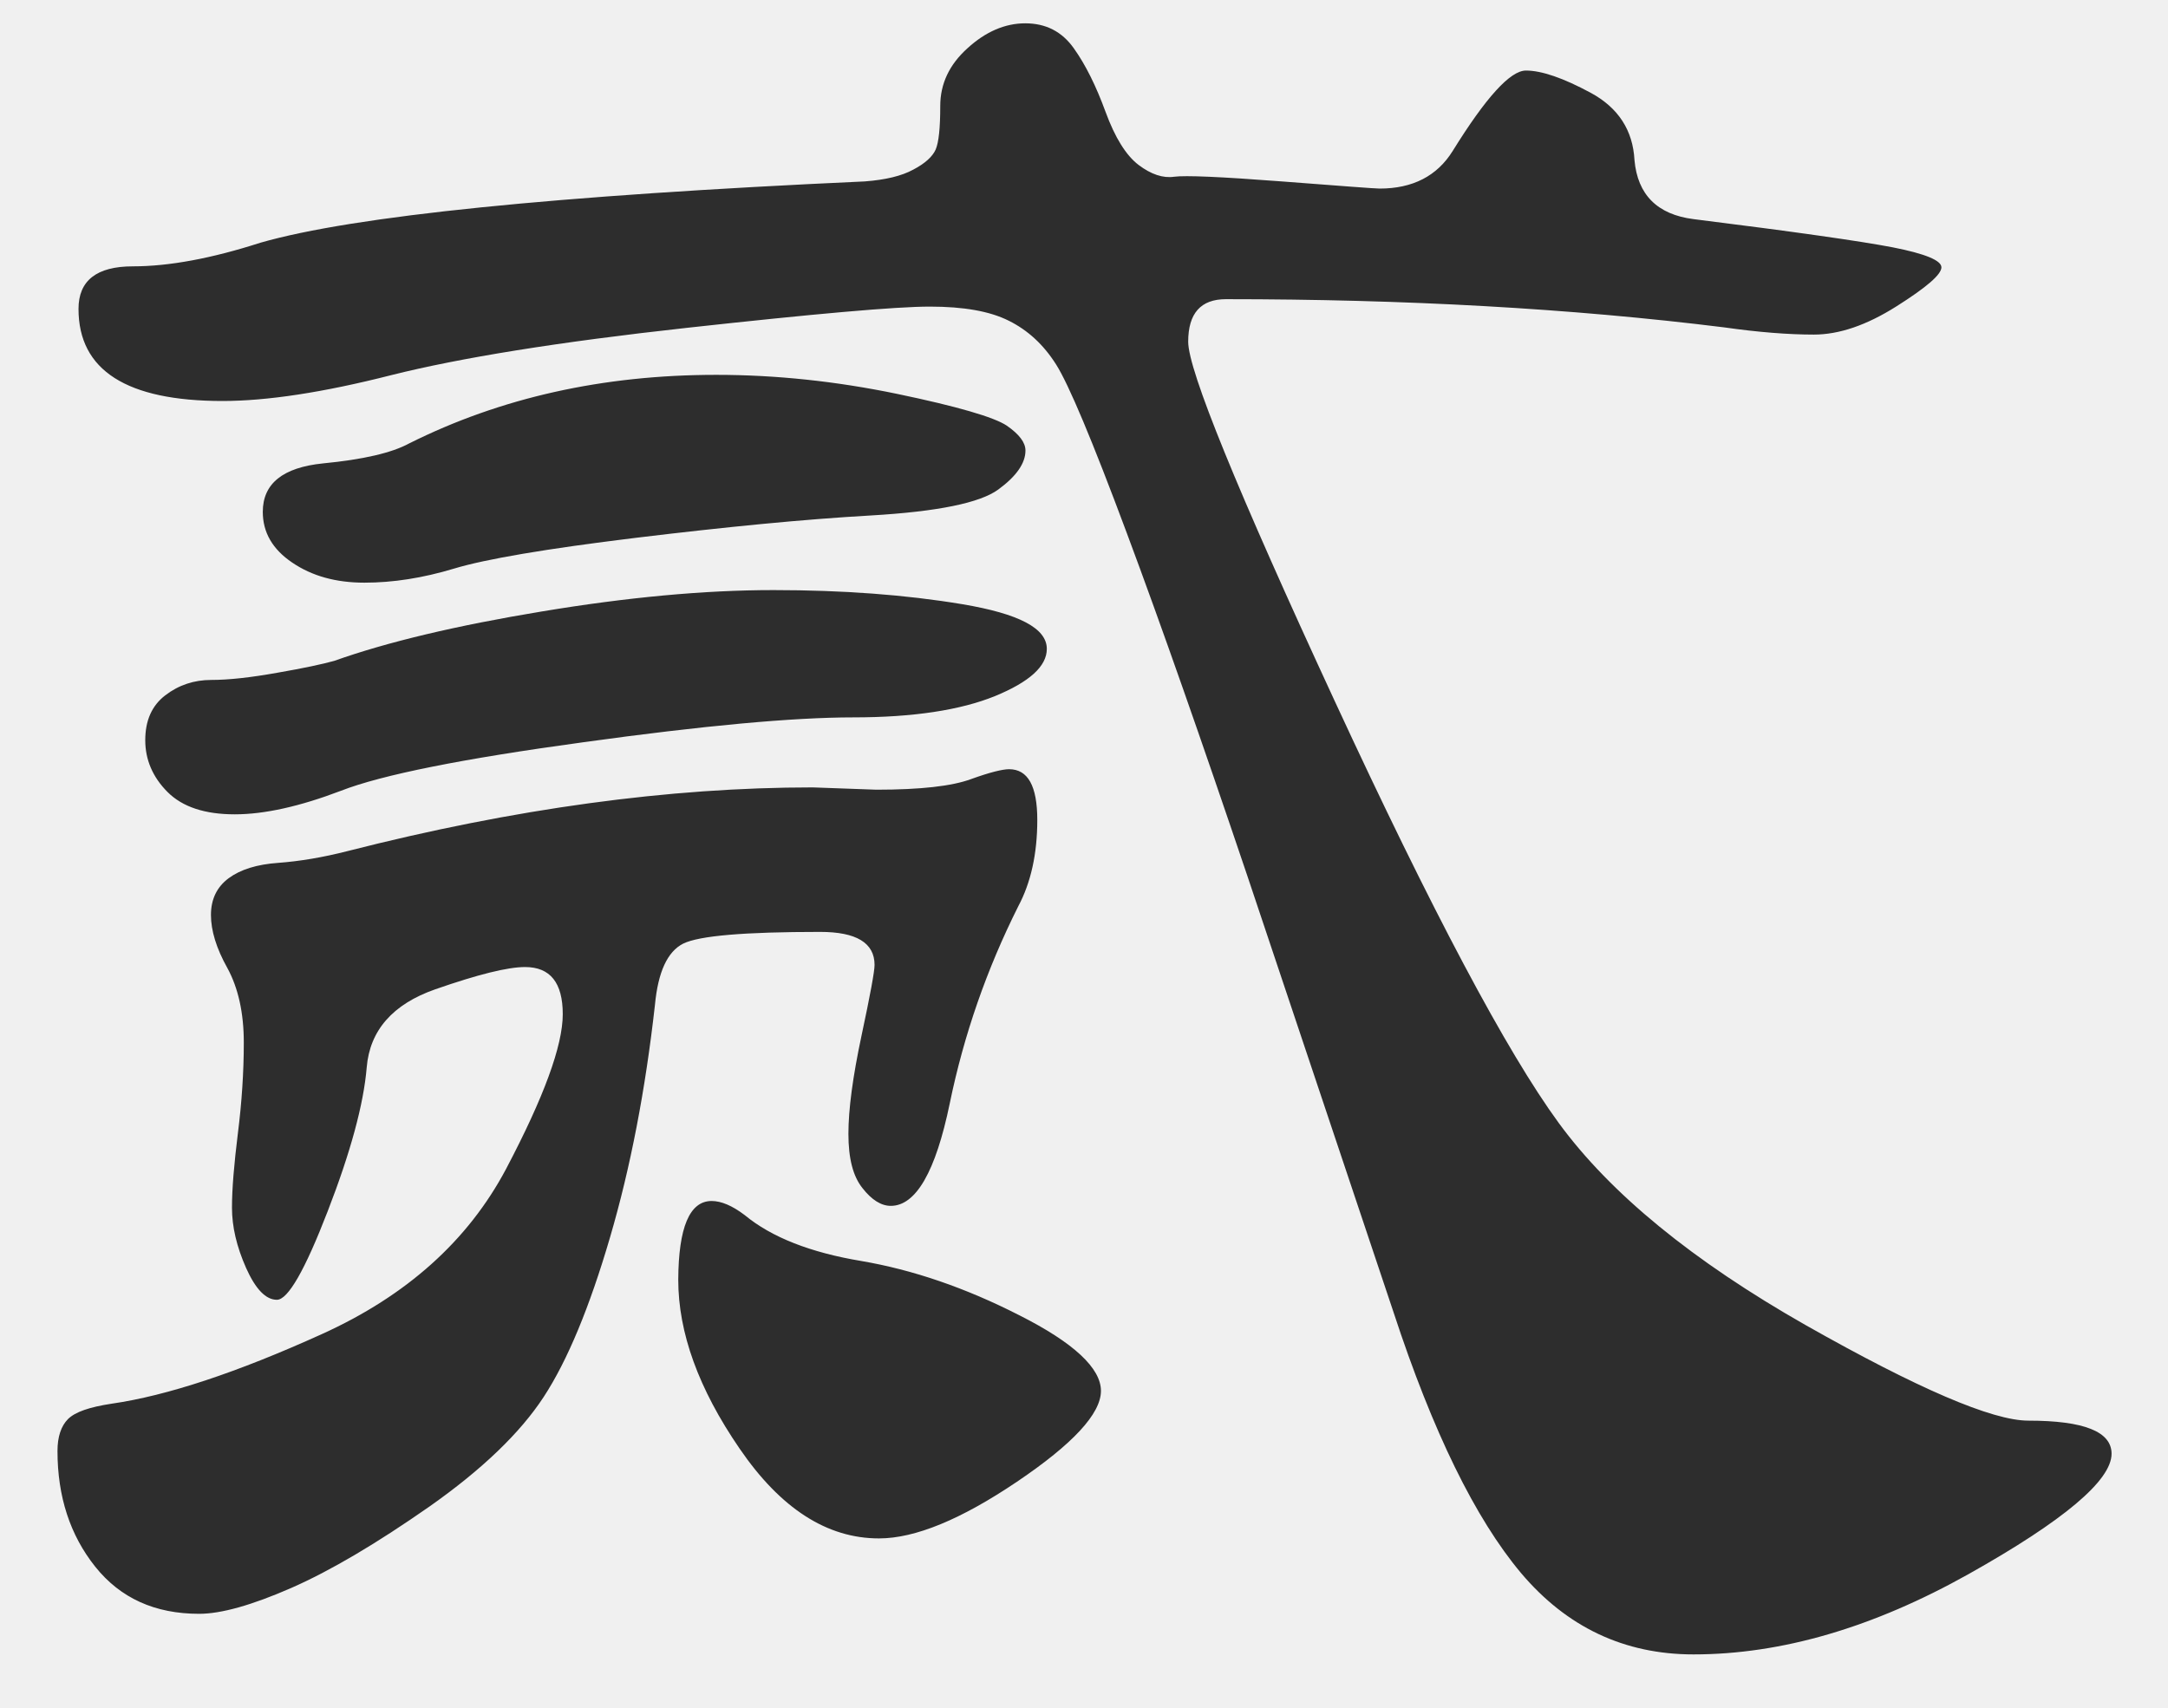
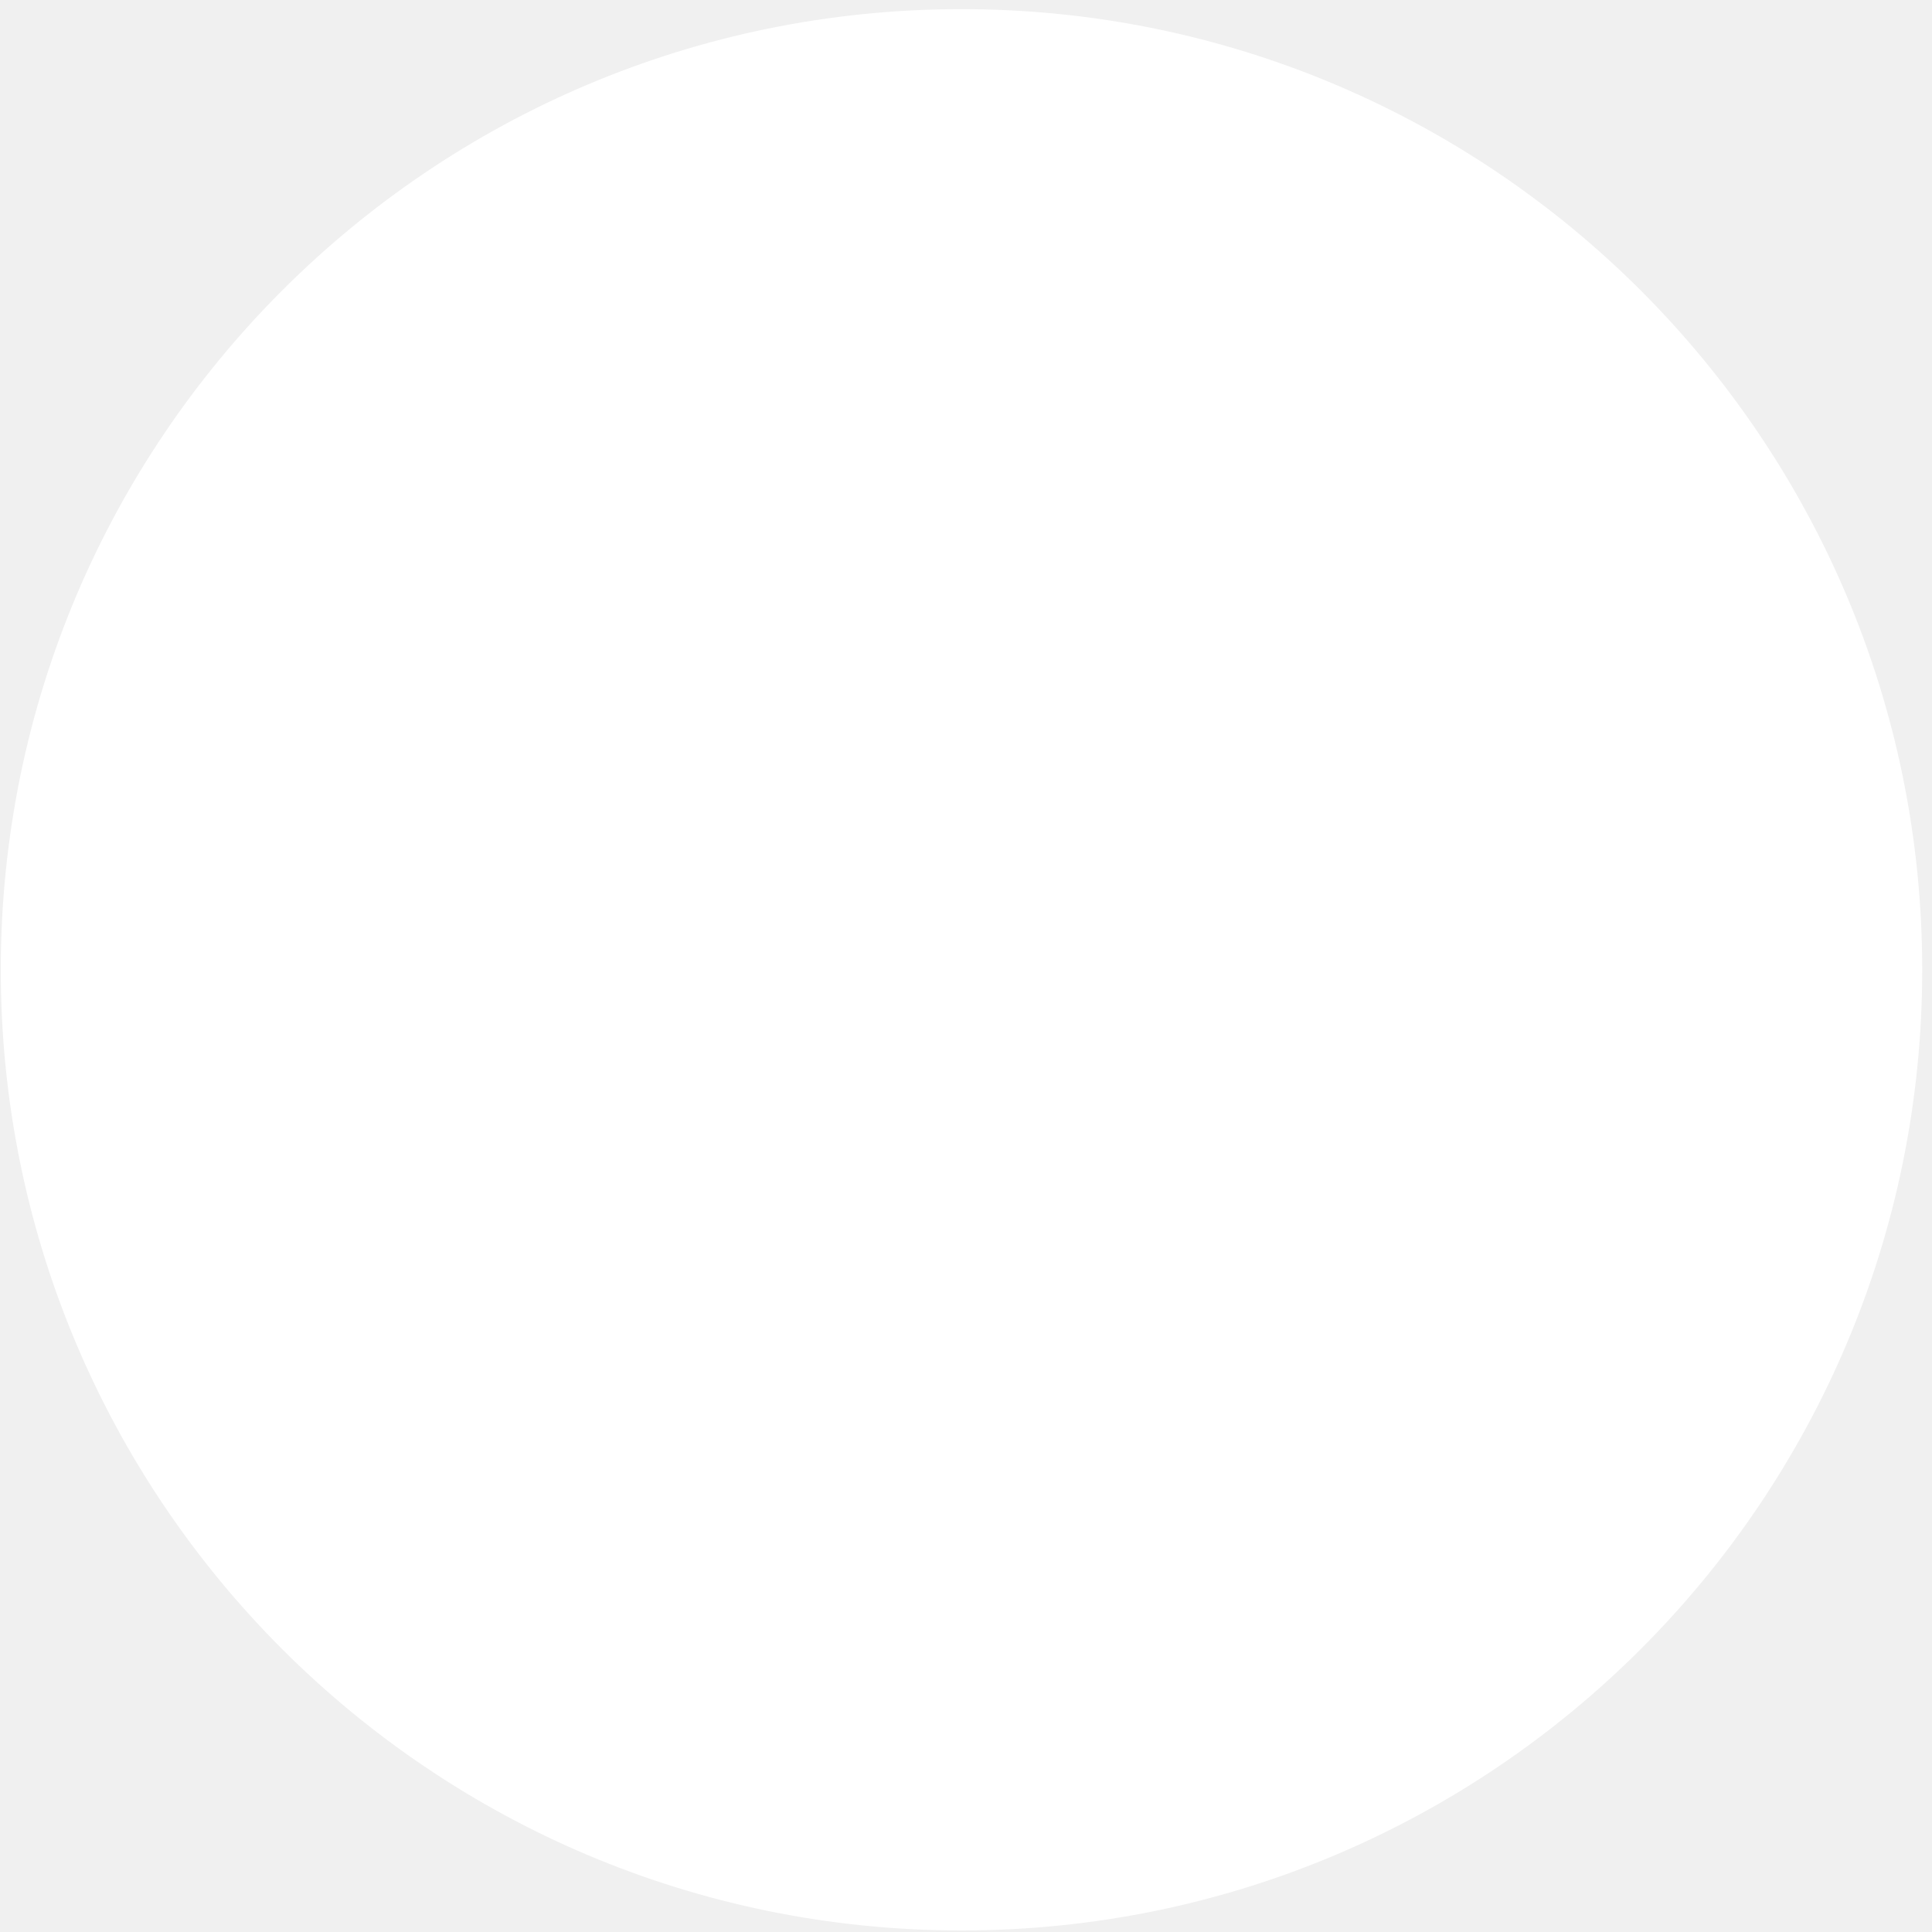
- <svg xmlns="http://www.w3.org/2000/svg" version="1.1" width="33px" height="26px">
-   <g transform="matrix(1 0 0 1 -19 -19 )">
-     <path d="M 14.777 11.863  C 15.066 11.758  15.262 11.711  15.359 11.711  C 15.648 11.711  15.789 11.969  15.789 12.484  C 15.789 13  15.691 13.438  15.5 13.797  C 15.02 14.754  14.672 15.754  14.457 16.797  C 14.242 17.84  13.941 18.359  13.559 18.359  C 13.414 18.359  13.27 18.27  13.129 18.09  C 12.984 17.91  12.914 17.637  12.914 17.262  C 12.914 16.891  12.98 16.395  13.113 15.77  C 13.246 15.148  13.312 14.789  13.312 14.691  C 13.312 14.355  13.035 14.188  12.484 14.188  C 11.336 14.188  10.641 14.246  10.398 14.367  C 10.16 14.488  10.016 14.797  9.969 15.301  C 9.824 16.594  9.598 17.773  9.285 18.84  C 8.973 19.906  8.637 20.715  8.277 21.266  C 7.918 21.816  7.336 22.375  6.535 22.938  C 5.73 23.5  5.031 23.914  4.434 24.176  C 3.836 24.438  3.367 24.57  3.031 24.57  C 2.359 24.57  1.832 24.332  1.449 23.852  C 1.066 23.371  0.875 22.785  0.875 22.09  C 0.875 21.875  0.93 21.711  1.035 21.605  C 1.145 21.496  1.363 21.422  1.699 21.371  C 2.539 21.25  3.605 20.898  4.898 20.312  C 6.191 19.727  7.125 18.887  7.703 17.797  C 8.277 16.707  8.566 15.922  8.566 15.441  C 8.566 14.961  8.375 14.723  7.992 14.723  C 7.727 14.723  7.273 14.836  6.625 15.062  C 5.977 15.289  5.629 15.688  5.582 16.25  C 5.535 16.812  5.336 17.543  4.988 18.441  C 4.641 19.34  4.383 19.789  4.215 19.789  C 4.047 19.789  3.891 19.629  3.746 19.305  C 3.602 18.98  3.531 18.676  3.531 18.387  C 3.531 18.098  3.563 17.723  3.621 17.254  C 3.68 16.785  3.711 16.324  3.711 15.871  C 3.711 15.418  3.625 15.039  3.461 14.738  C 3.293 14.438  3.211 14.168  3.211 13.93  C 3.211 13.691  3.301 13.504  3.48 13.371  C 3.66 13.238  3.91 13.16  4.234 13.137  C 4.559 13.113  4.91 13.055  5.293 12.957  C 7.832 12.309  10.191 11.988  12.371 11.988  L 13.34 12.023  C 14.012 12.023  14.488 11.969  14.777 11.863  Z M 30.875 21.629  C 31.723 21.629  32.141 21.797  32.141 22.133  C 32.141 22.539  31.414 23.152  29.965 23.965  C 28.516 24.777  27.121 25.188  25.777 25.188  C 24.723 25.188  23.848 24.773  23.152 23.949  C 22.457 23.121  21.809 21.801  21.211 19.977  L 18.984 13.328  C 18.289 11.27  17.68 9.531  17.152 8.117  C 16.625 6.703  16.266 5.848  16.074 5.547  C 15.883 5.246  15.645 5.027  15.355 4.883  C 15.066 4.738  14.668 4.668  14.152 4.668  C 13.637 4.668  12.402 4.777  10.449 4.992  C 8.496 5.207  7 5.449  5.957 5.711  C 4.914 5.977  4.059 6.105  3.387 6.105  C 1.926 6.105  1.195 5.637  1.195 4.703  C 1.195 4.273  1.469 4.055  2.023 4.055  C 2.574 4.055  3.223 3.934  3.965 3.695  C 5.379 3.289  8.445 2.977  13.164 2.762  C 13.477 2.738  13.723 2.68  13.902 2.582  C 14.082 2.488  14.195 2.383  14.242 2.277  C 14.289 2.168  14.312 1.949  14.312 1.613  C 14.312 1.277  14.449 0.984  14.727 0.734  C 15 0.484  15.297 0.355  15.605 0.355  C 15.918 0.355  16.164 0.48  16.344 0.734  C 16.523 0.984  16.684 1.309  16.828 1.703  C 16.973 2.098  17.141 2.367  17.332 2.512  C 17.523 2.656  17.703 2.715  17.871 2.691  C 18.039 2.668  18.582 2.691  19.508 2.762  C 20.43 2.832  20.926 2.871  21 2.871  C 21.504 2.871  21.875 2.68  22.113 2.297  C 22.617 1.484  22.988 1.074  23.227 1.074  C 23.465 1.074  23.797 1.188  24.215 1.414  C 24.633 1.641  24.855 1.984  24.879 2.437  C 24.926 2.965  25.227 3.266  25.777 3.336  C 27.309 3.527  28.324 3.672  28.812 3.766  C 29.305 3.863  29.551 3.965  29.551 4.07  C 29.551 4.18  29.324 4.375  28.867 4.664  C 28.41 4.953  27.992 5.094  27.609 5.094  C 27.227 5.094  26.77 5.059  26.242 4.984  C 23.918 4.695  21.391 4.555  18.66 4.555  C 18.277 4.555  18.086 4.77  18.086 5.203  C 18.086 5.637  18.828 7.457  20.312 10.664  C 21.797 13.875  22.938 16.02  23.727 17.098  C 24.516 18.176  25.77 19.199  27.48 20.172  C 29.191 21.141  30.324 21.629  30.875 21.629  Z M 14.648 9.199  C 15.512 9.344  15.934 9.566  15.934 9.879  C 15.934 10.145  15.668 10.383  15.145 10.598  C 14.617 10.812  13.898 10.922  12.988 10.922  C 12.078 10.922  10.707 11.047  8.875 11.301  C 7.043 11.551  5.812 11.797  5.191 12.039  C 4.566 12.277  4.027 12.398  3.574 12.398  C 3.117 12.398  2.777 12.285  2.551 12.059  C 2.324 11.832  2.211 11.566  2.211 11.27  C 2.211 10.969  2.312 10.742  2.516 10.586  C 2.719 10.43  2.953 10.352  3.215 10.352  C 3.477 10.352  3.812 10.316  4.223 10.242  C 4.629 10.172  4.918 10.109  5.086 10.062  C 5.898 9.773  6.953 9.523  8.25 9.309  C 9.543 9.094  10.719 8.984  11.773 8.984  C 12.828 8.984  13.785 9.055  14.648 9.199  Z M 15.324 6.48  C 15.516 6.613  15.609 6.738  15.609 6.859  C 15.609 7.051  15.473 7.25  15.195 7.453  C 14.918 7.656  14.273 7.789  13.254 7.848  C 12.234 7.906  11.043 8.023  9.68 8.188  C 8.312 8.355  7.391 8.512  6.914 8.656  C 6.434 8.801  5.98 8.871  5.547 8.871  C 5.113 8.871  4.75 8.77  4.449 8.566  C 4.148 8.363  4 8.105  4 7.793  C 4 7.363  4.305 7.117  4.918 7.055  C 5.527 6.996  5.965 6.895  6.23 6.75  C 7.621 6.055  9.176 5.707  10.902 5.707  C 11.812 5.707  12.73 5.805  13.652 5.996  C 14.574 6.188  15.133 6.352  15.324 6.48  Z M 10.324 19.484  C 10.328 18.688  10.496 18.285  10.832 18.285  C 10.977 18.285  11.145 18.355  11.336 18.5  C 11.742 18.836  12.336 19.07  13.113 19.199  C 13.891 19.332  14.695 19.605  15.52 20.027  C 16.348 20.445  16.758 20.832  16.758 21.176  C 16.758 21.523  16.332 21.984  15.48 22.559  C 14.629 23.133  13.93 23.422  13.379 23.422  C 12.59 23.422  11.883 22.969  11.258 22.055  C 10.633 21.145  10.324 20.289  10.324 19.484  Z " fill-rule="nonzero" fill="#2d2d2d" stroke="none" transform="matrix(1 0 0 1 19 19 )" />
+ <svg xmlns="http://www.w3.org/2000/svg" version="1.1" width="15px" height="15px">
+   <g transform="matrix(1 0 0 1 -111 -27 )">
+     <path d="M 14.924 7.529  C 14.924 11.644  11.591 14.982  7.476 14.988  C 7.473 14.988  7.469 14.988  7.465 14.988  C 3.345 14.988  0.006 11.649  0.006 7.529  C 0.006 3.41  3.345 0.071  7.465 0.071  C 11.584 0.071  14.924 3.41  14.924 7.529  Z " fill-rule="nonzero" fill="#ffffff" stroke="none" transform="matrix(1 0 0 1 111 27 )" />
  </g>
</svg>
